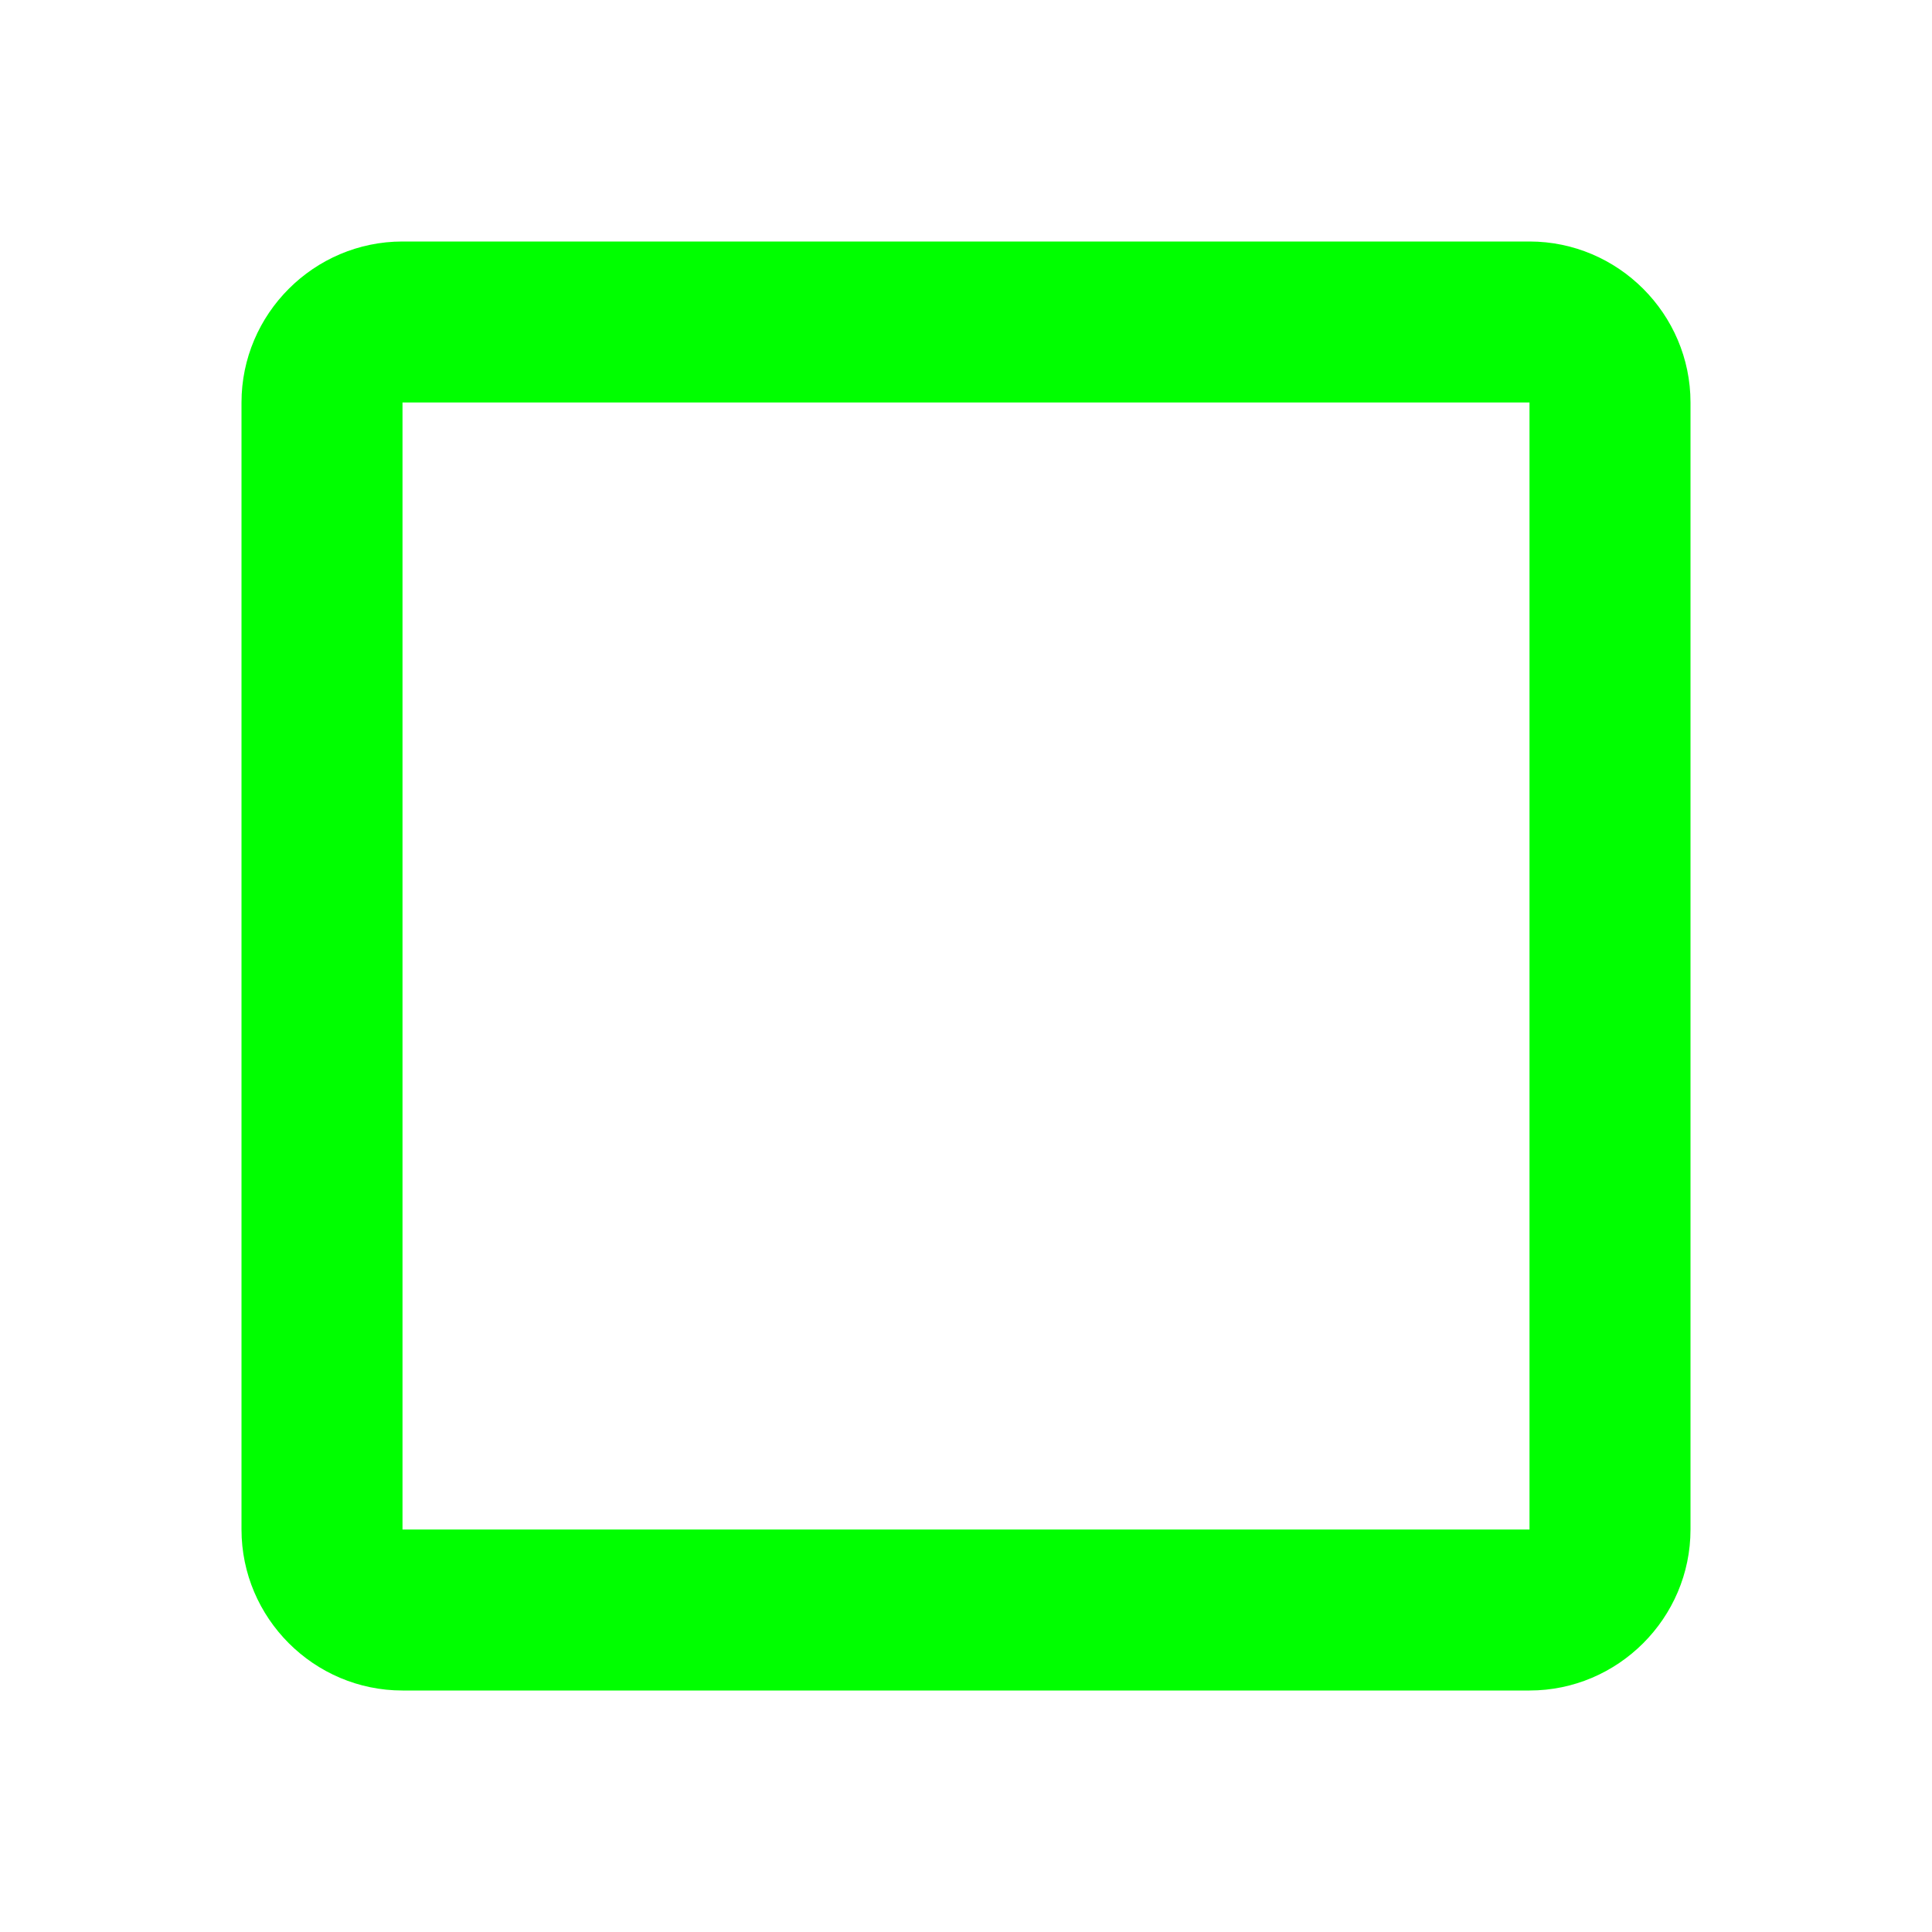
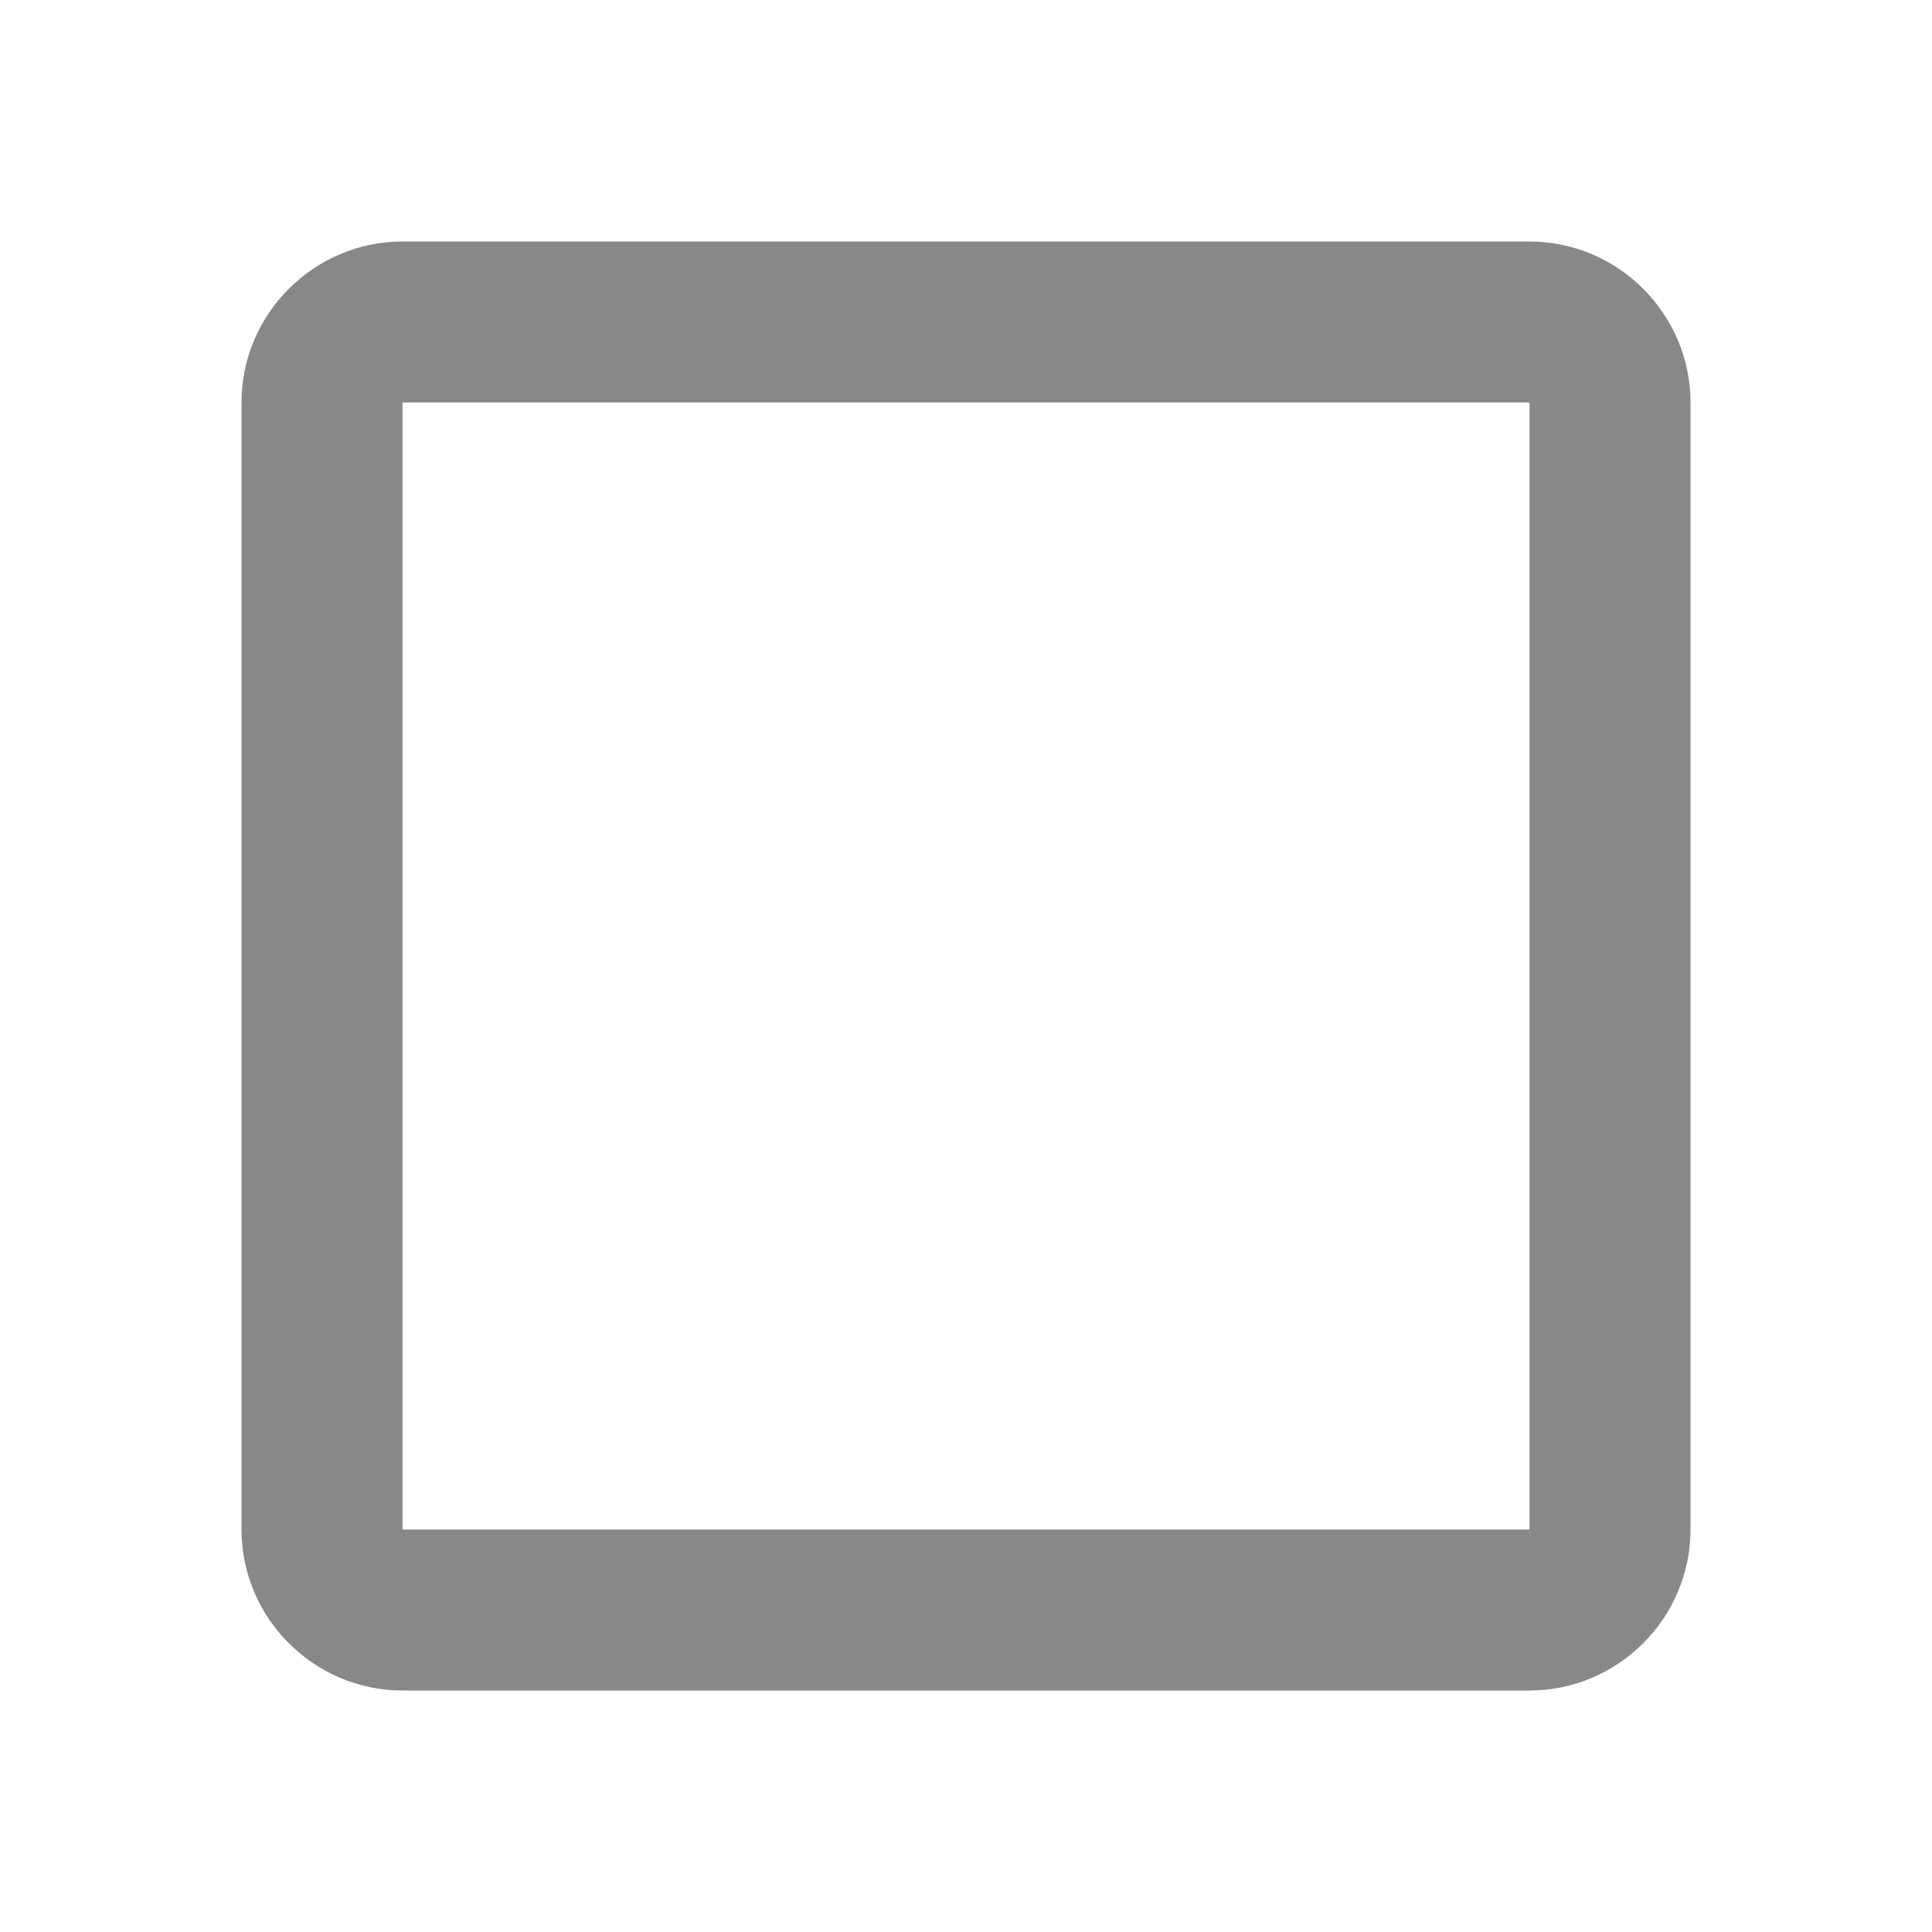
- <svg xmlns="http://www.w3.org/2000/svg" height="24px" viewBox="0 0 24 24" width="24px" fill="#00ff00">
+ <svg xmlns="http://www.w3.org/2000/svg" height="24px" viewBox="0 0 24 24" width="24px" fill="#888888">
  <path d="M0 0h24v24H0z" fill="none" />
  <path d="M19 3H5c-1.1 0-2 .9-2 2v14c0 1.1.9 2 2 2h14c1.1 0 2-.9 2-2V5c0-1.1-.9-2-2-2zm0 16H5V5h14v14z" />
</svg>
